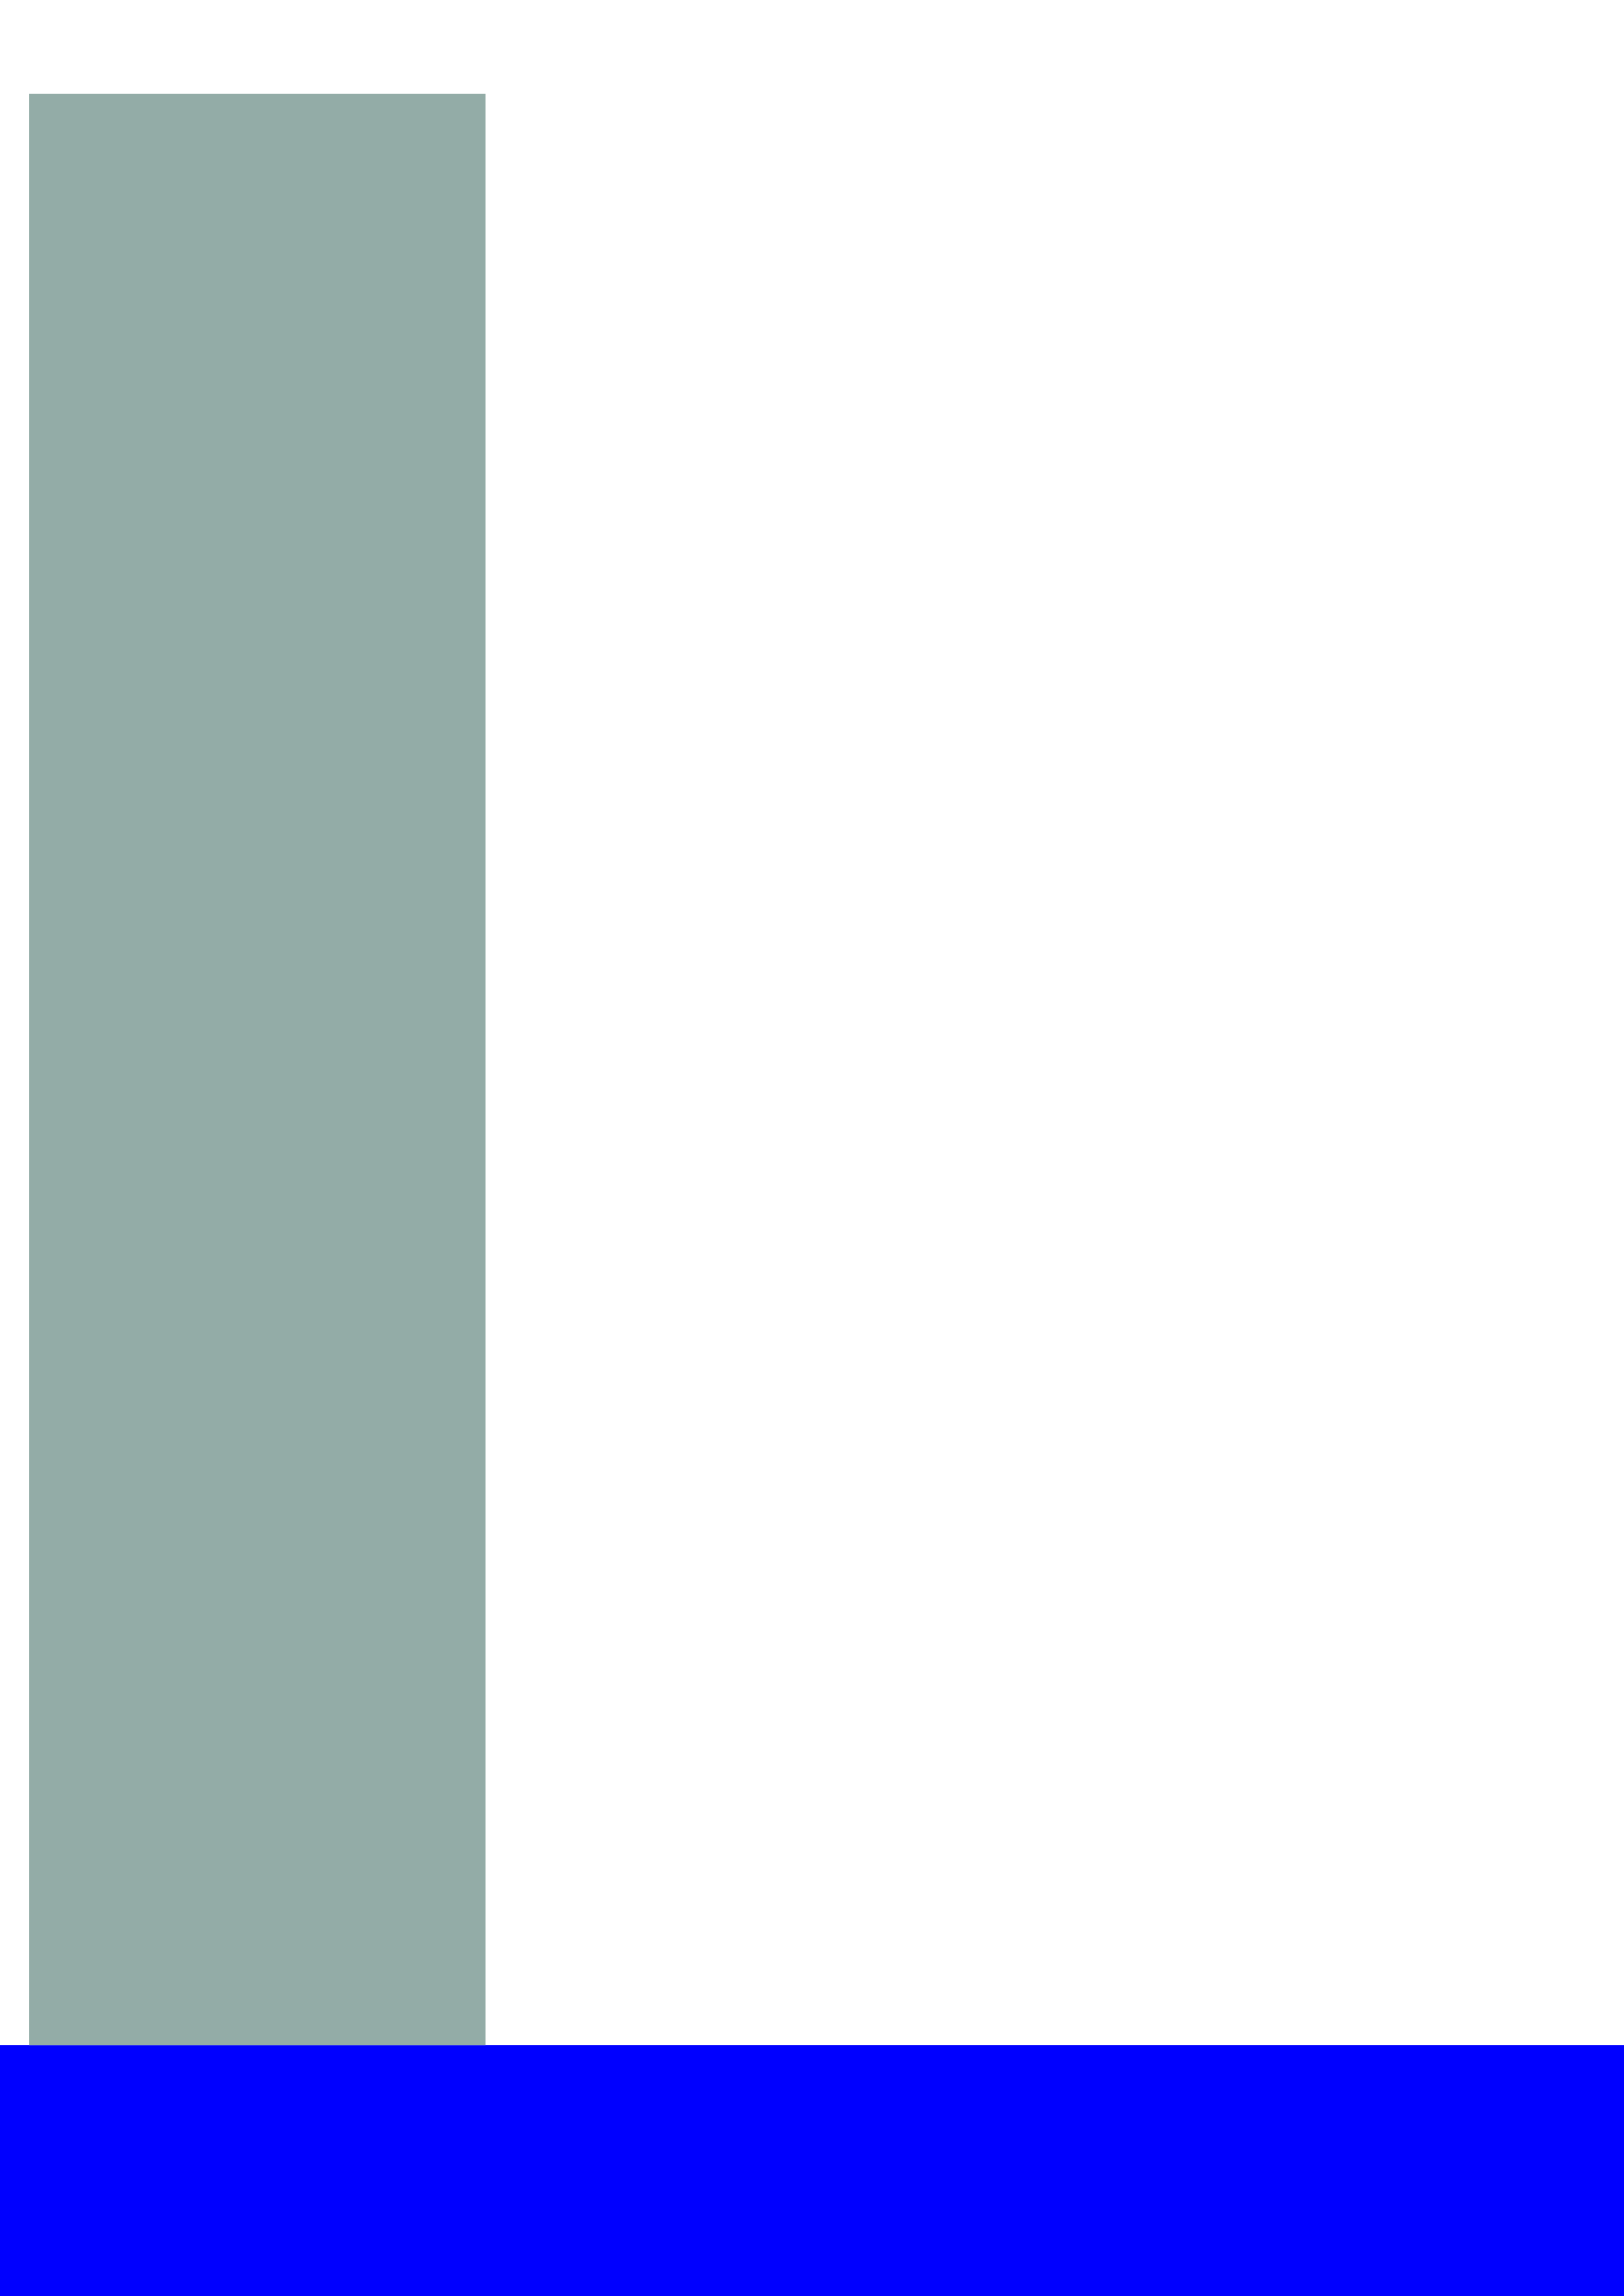
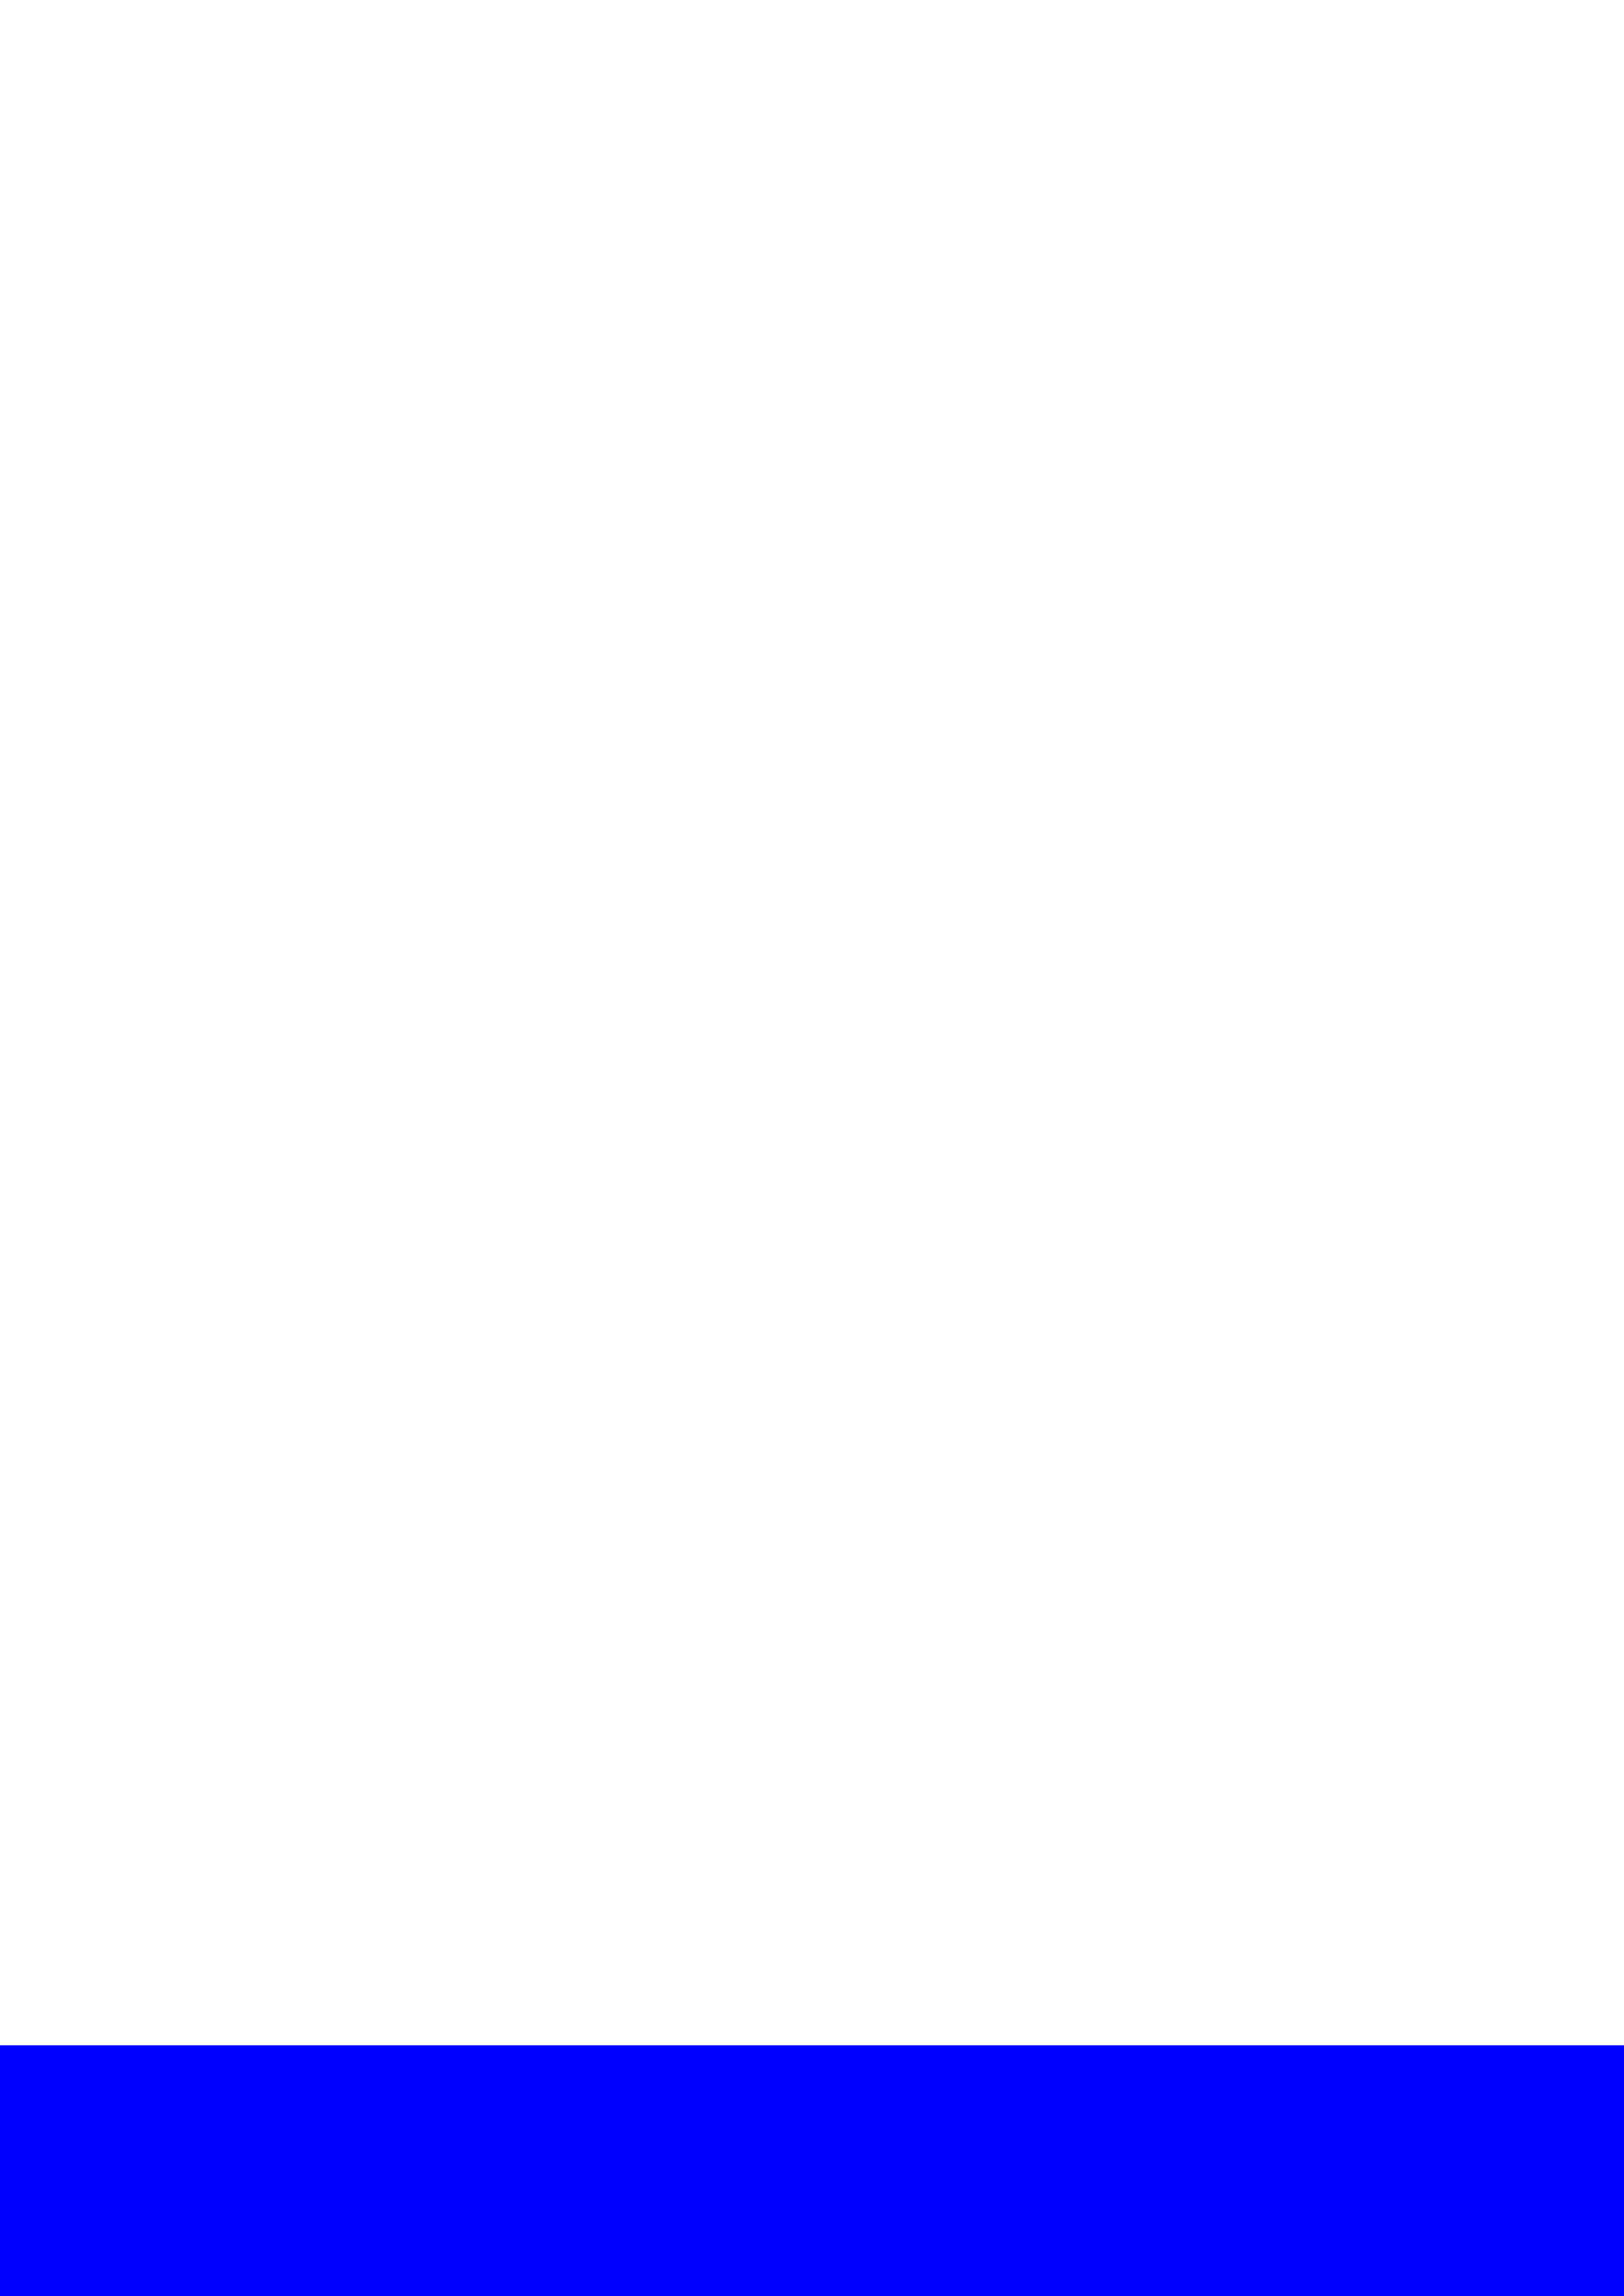
<svg xmlns="http://www.w3.org/2000/svg" width="210mm" height="297mm" version="1.1" viewBox="0 0 210 297">
  <g transform="matrix(1.0002 0 0 1 .030922 0)" fill-rule="evenodd" stroke-width=".265" user_phytype="2">
-     <rect x="-2001" y="264.58" width="4e3" height="42.333" fill="#00f" stroke-width=".265" user_define="3" user_phytype="1" />
-     <rect x="3.78" y="12.095" width="58.964" height="252.49" fill="#93aca7" name="test1" user_phytype="2" />
-     <rect x="566.02" y="-8.501" width="58.964" height="252.49" fill="#93aca7" stroke-width="1" name="test2" user_phytype="2" />
+     <rect x="-2001" y="264.58" width="33726" height="42.333" fill="#0000ff" stroke-width="134912" user_define="3" user_phytype="1" />
+     <rect x="372.11" y="-13.993" width="71.35" height="284.06" fill="#000080" stroke-width=".07" />
+     <rect x="-275.68" y="-103.55" width="719.14" height="89.555" fill="#ff0000" stroke-width=".071" />
+     <path transform="matrix(-.029431 .40709 -.17965 -.048899 356.08 199.98)" d="m-5.289 618.77-178.37-241.1-246.76 170.46 174.18-244.15-238.37-182.01 286.02 90.213 99.444-282.95 2.589 299.9 299.83 7.141-284.42 95.137z" fill="#ffff00" user_phytype="2" />
+     <path transform="matrix(.26453 0 0 .26458 -.030916 0)" d="m-923.69 269.26 177.72 242.91 300.96-3.572-242.91 177.72 3.572 300.96-177.72-242.91-300.96 3.572 242.91-177.72z" fill="#000080" user_phytype="2" />
  </g>
</svg>
